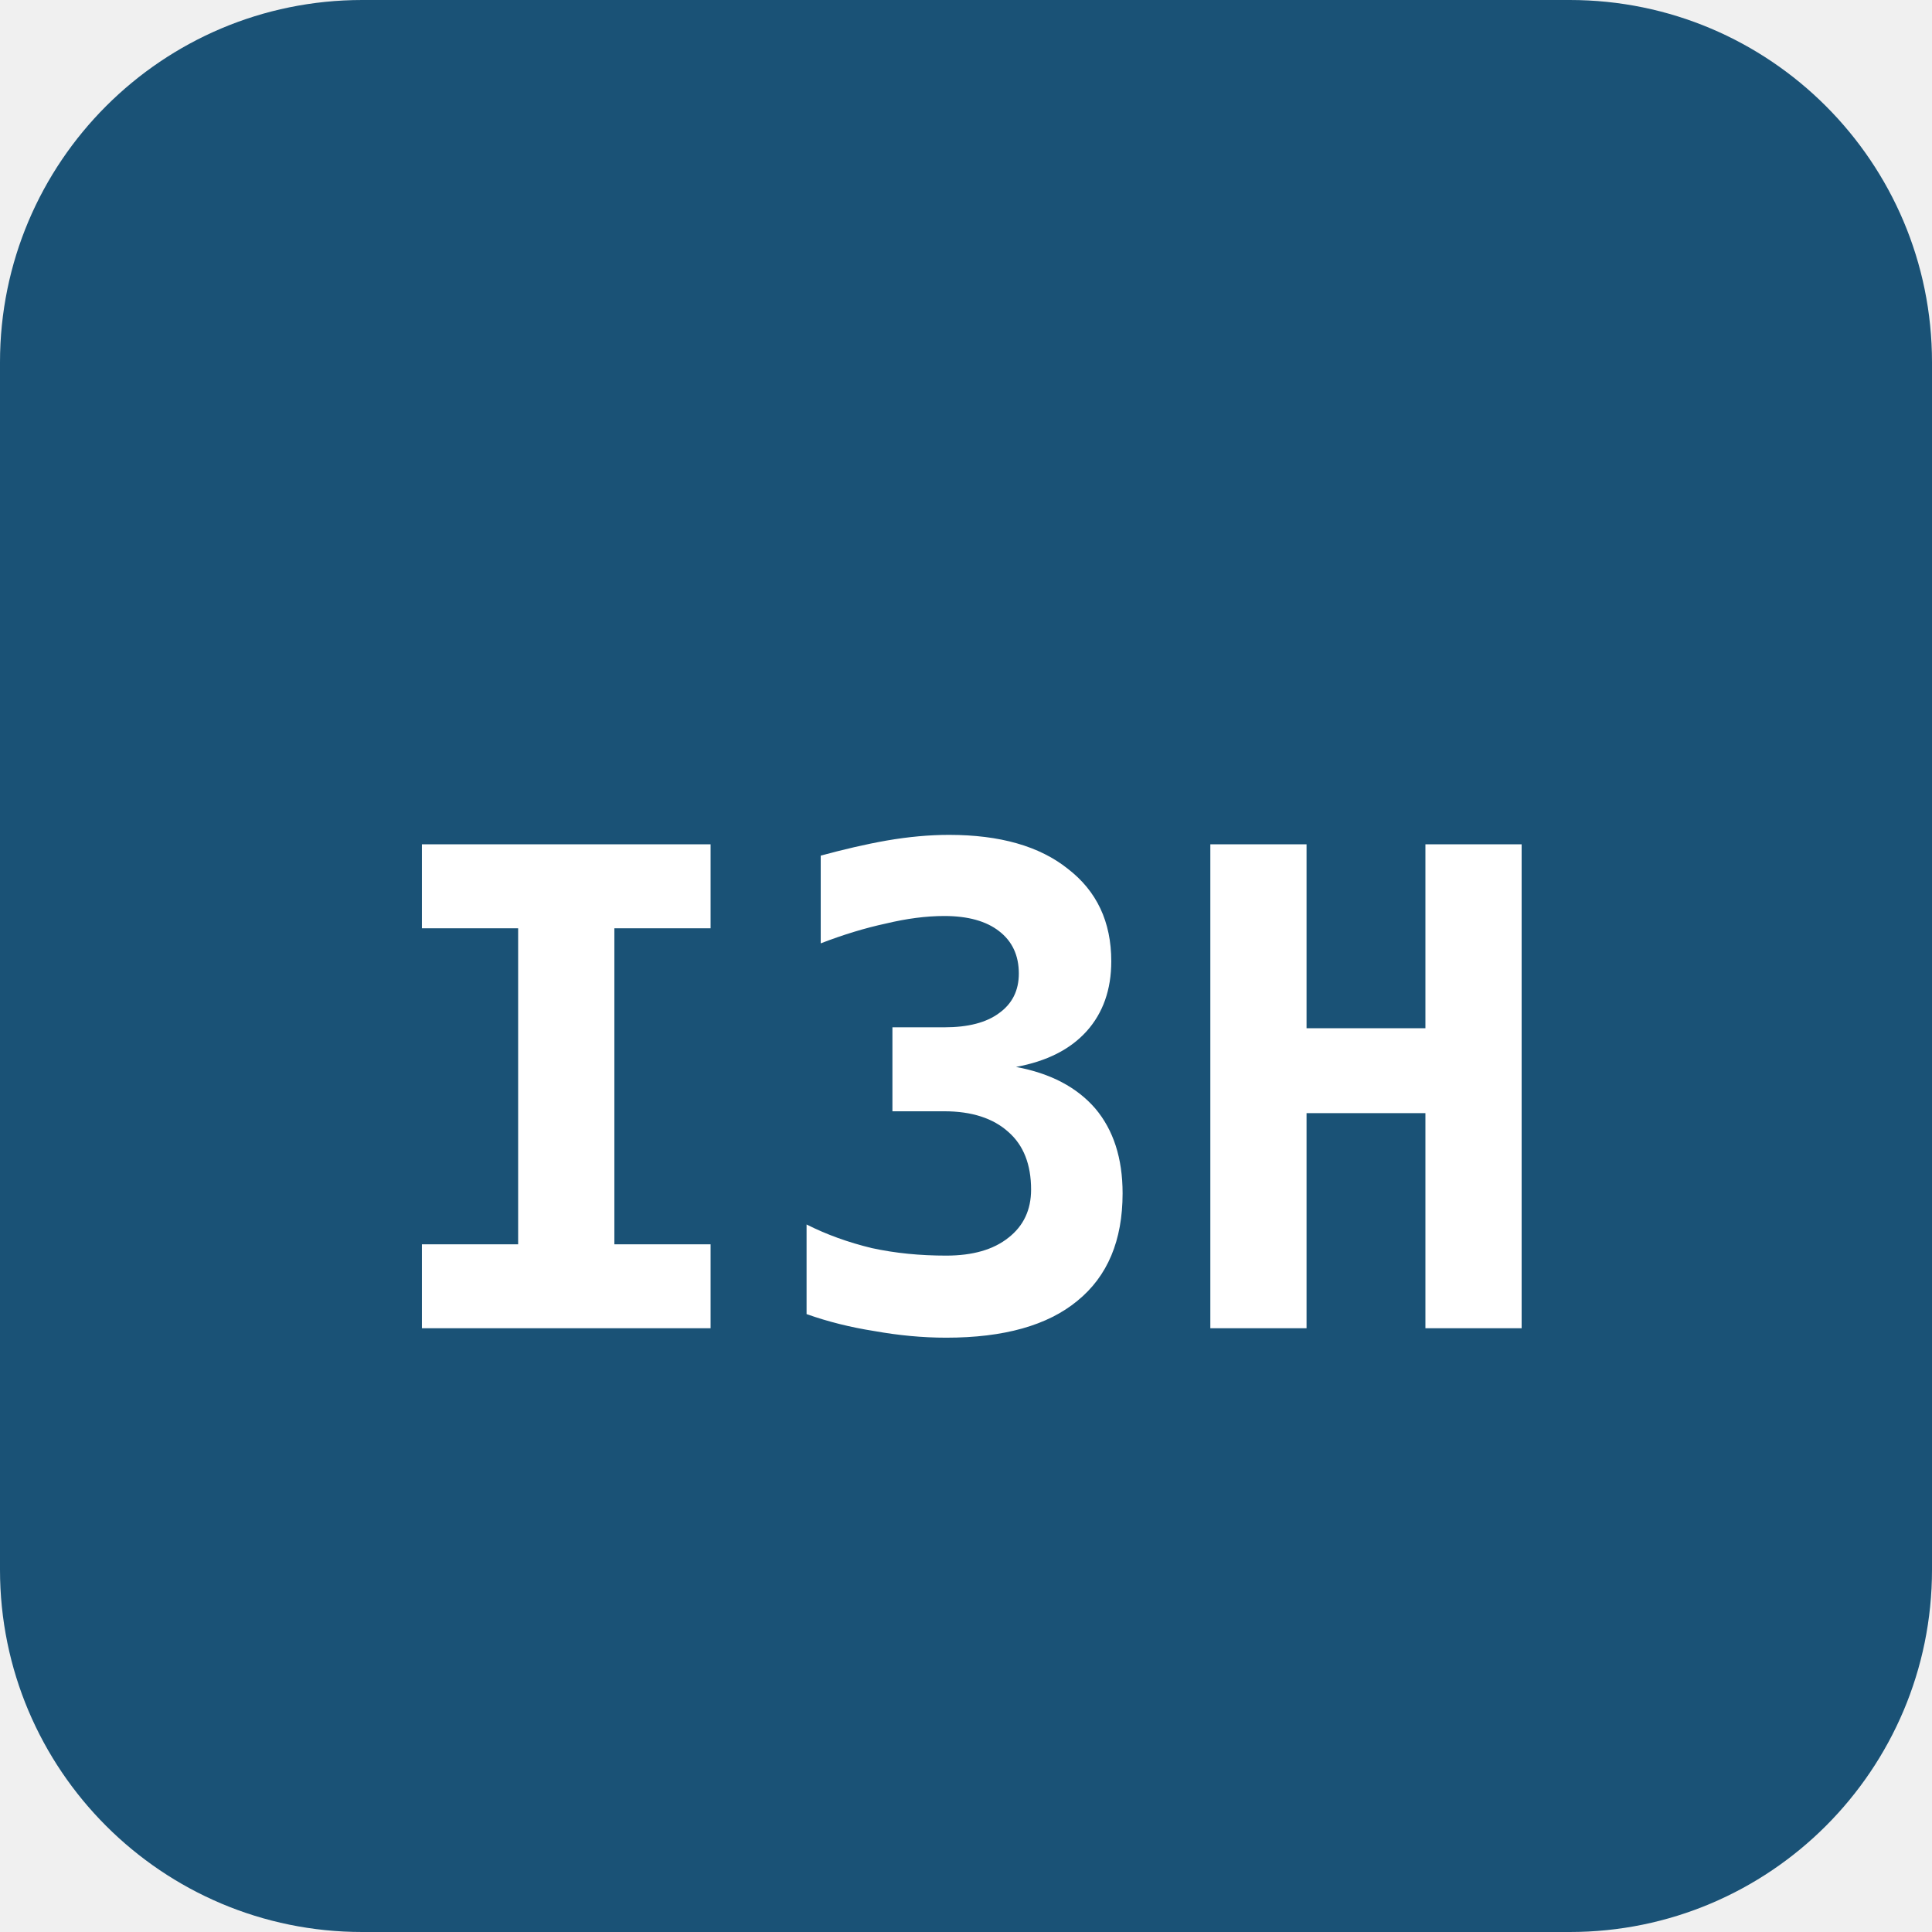
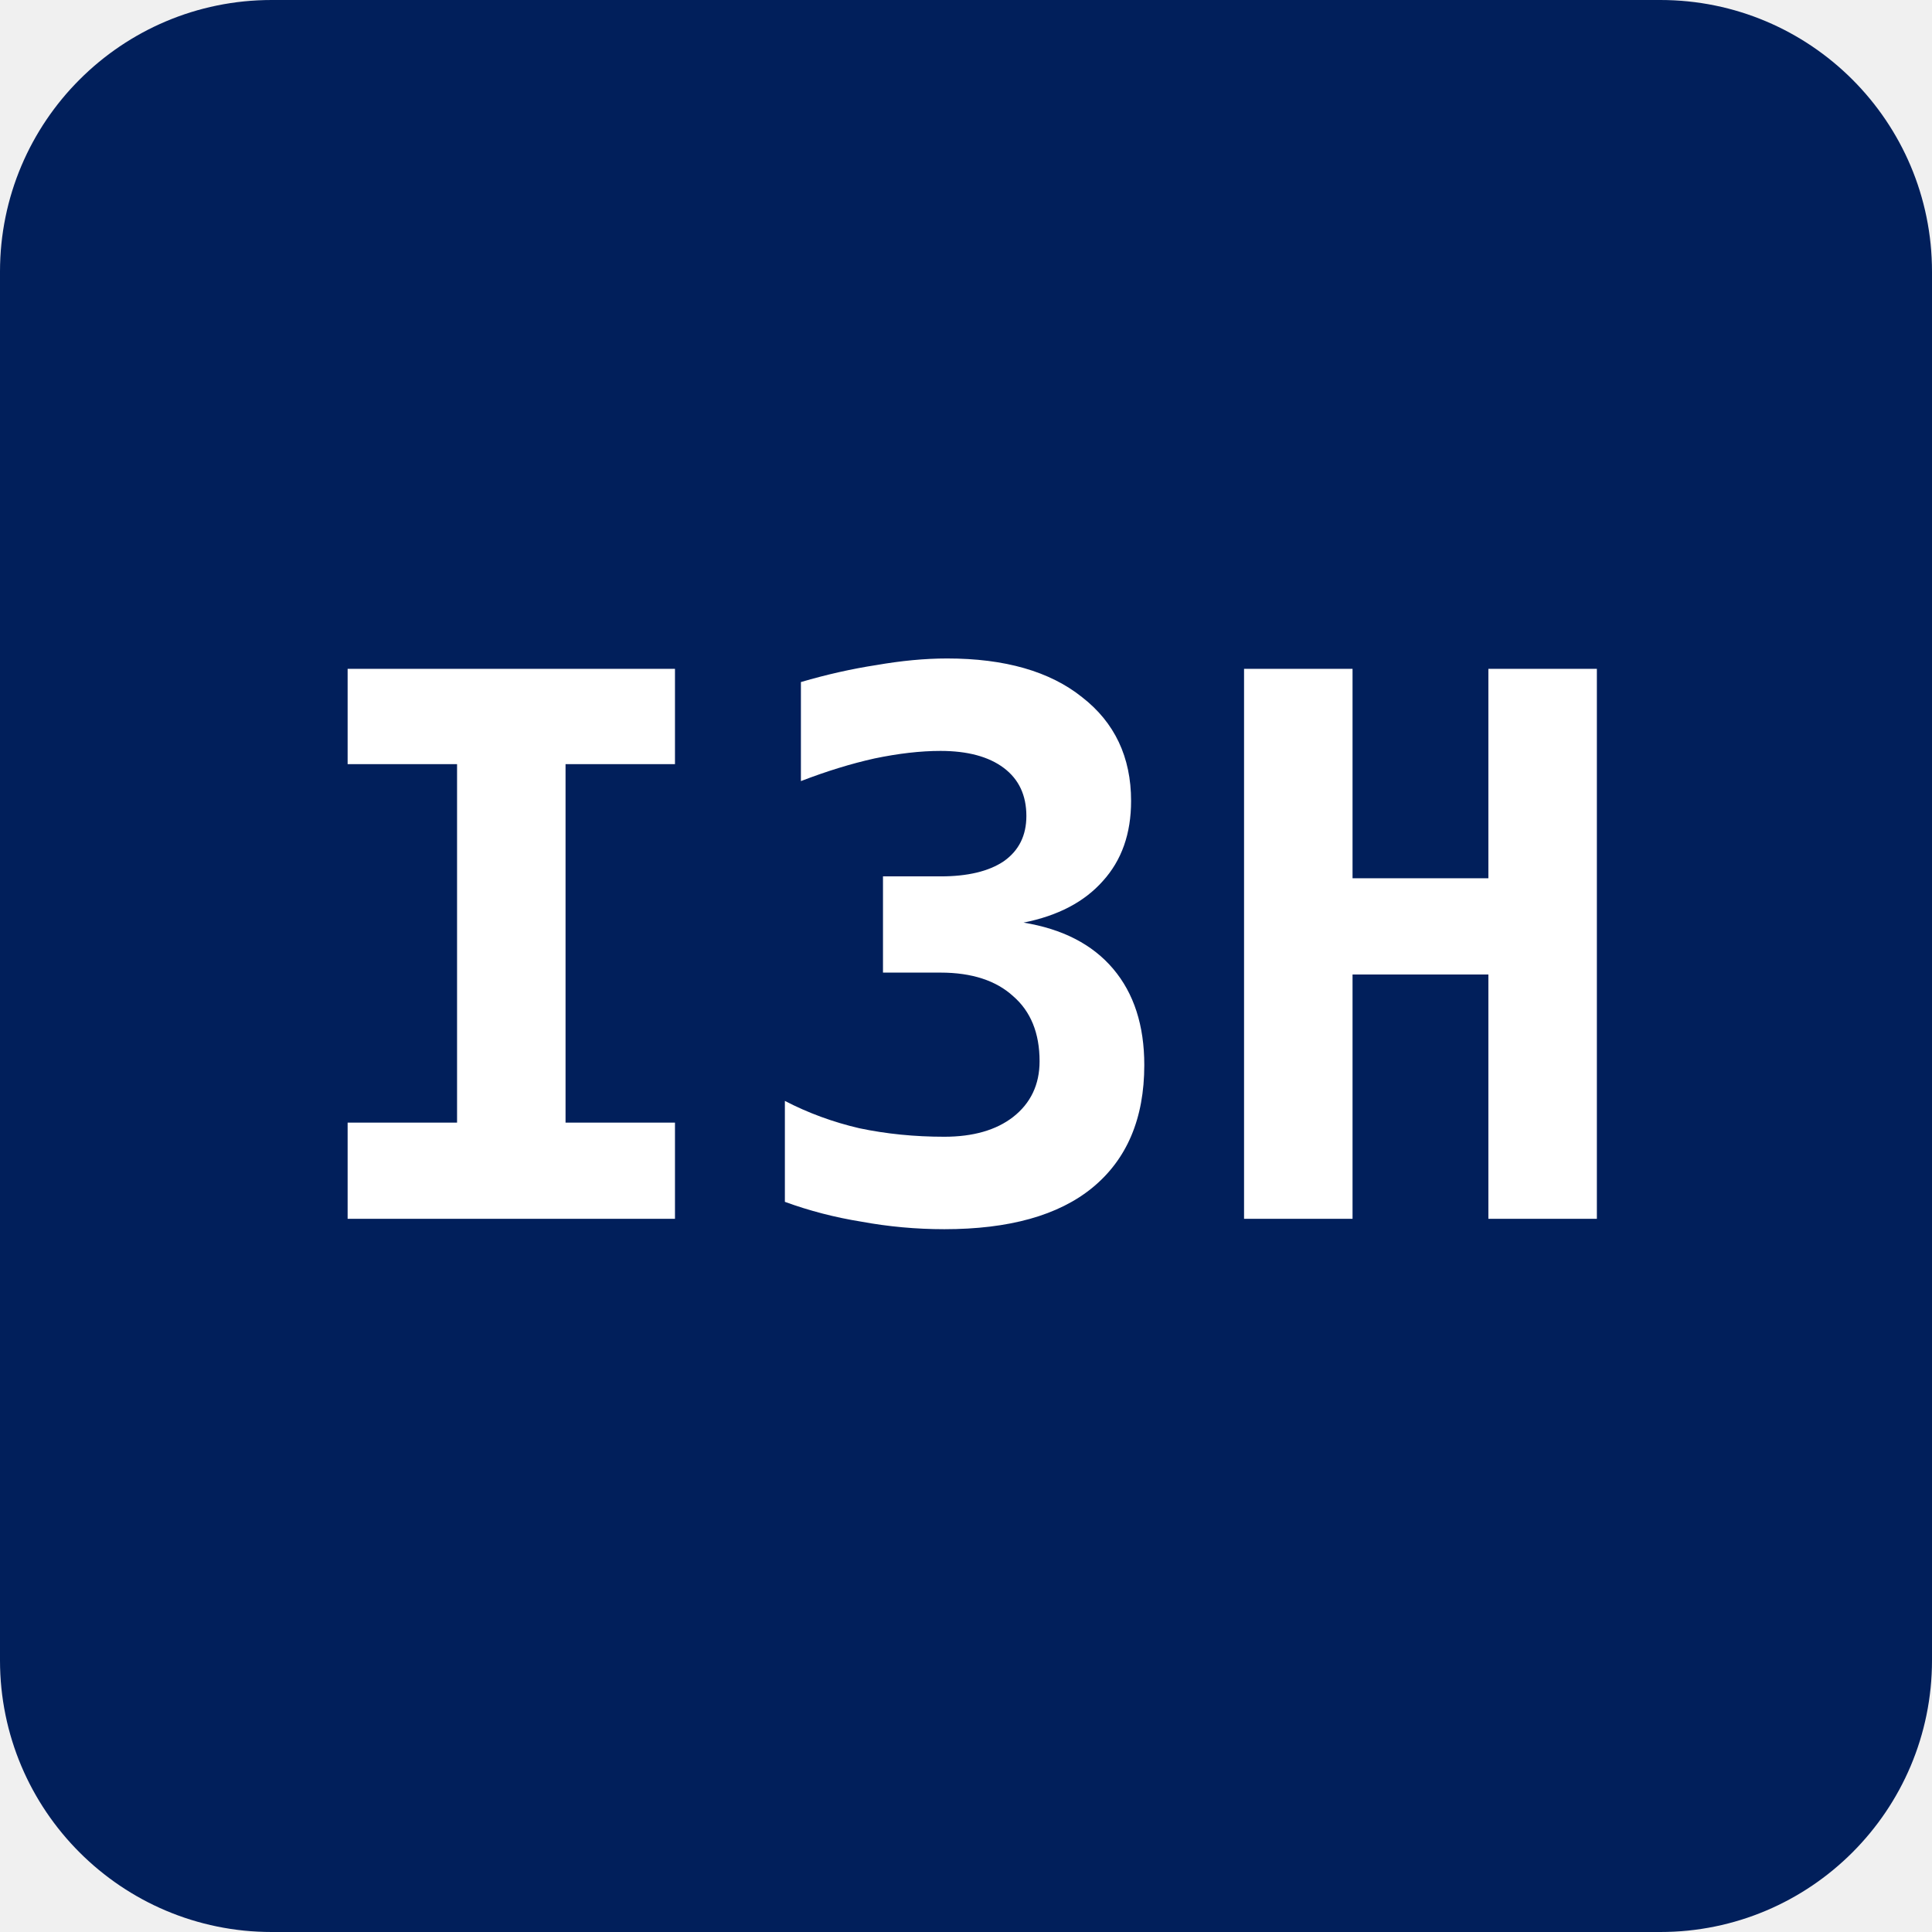
<svg xmlns="http://www.w3.org/2000/svg" width="32" height="32" viewBox="0 0 32 32">
-   <rect width="32" height="32" rx="6" fill="#1a5276" />
-   <text x="16" y="22" text-anchor="middle" fill="white" font-family="monospace" font-size="11" font-weight="bold">I3H</text>
+   <rect width="32" height="32" rx="4.5" fill="#011f5b" />
+   <text x="50%" y="52%" dominant-baseline="middle" text-anchor="middle" fill="#ffffff" font-family="'JetBrains Mono', monospace" font-size="12.5" font-weight="700">I3H</text>
</svg>
